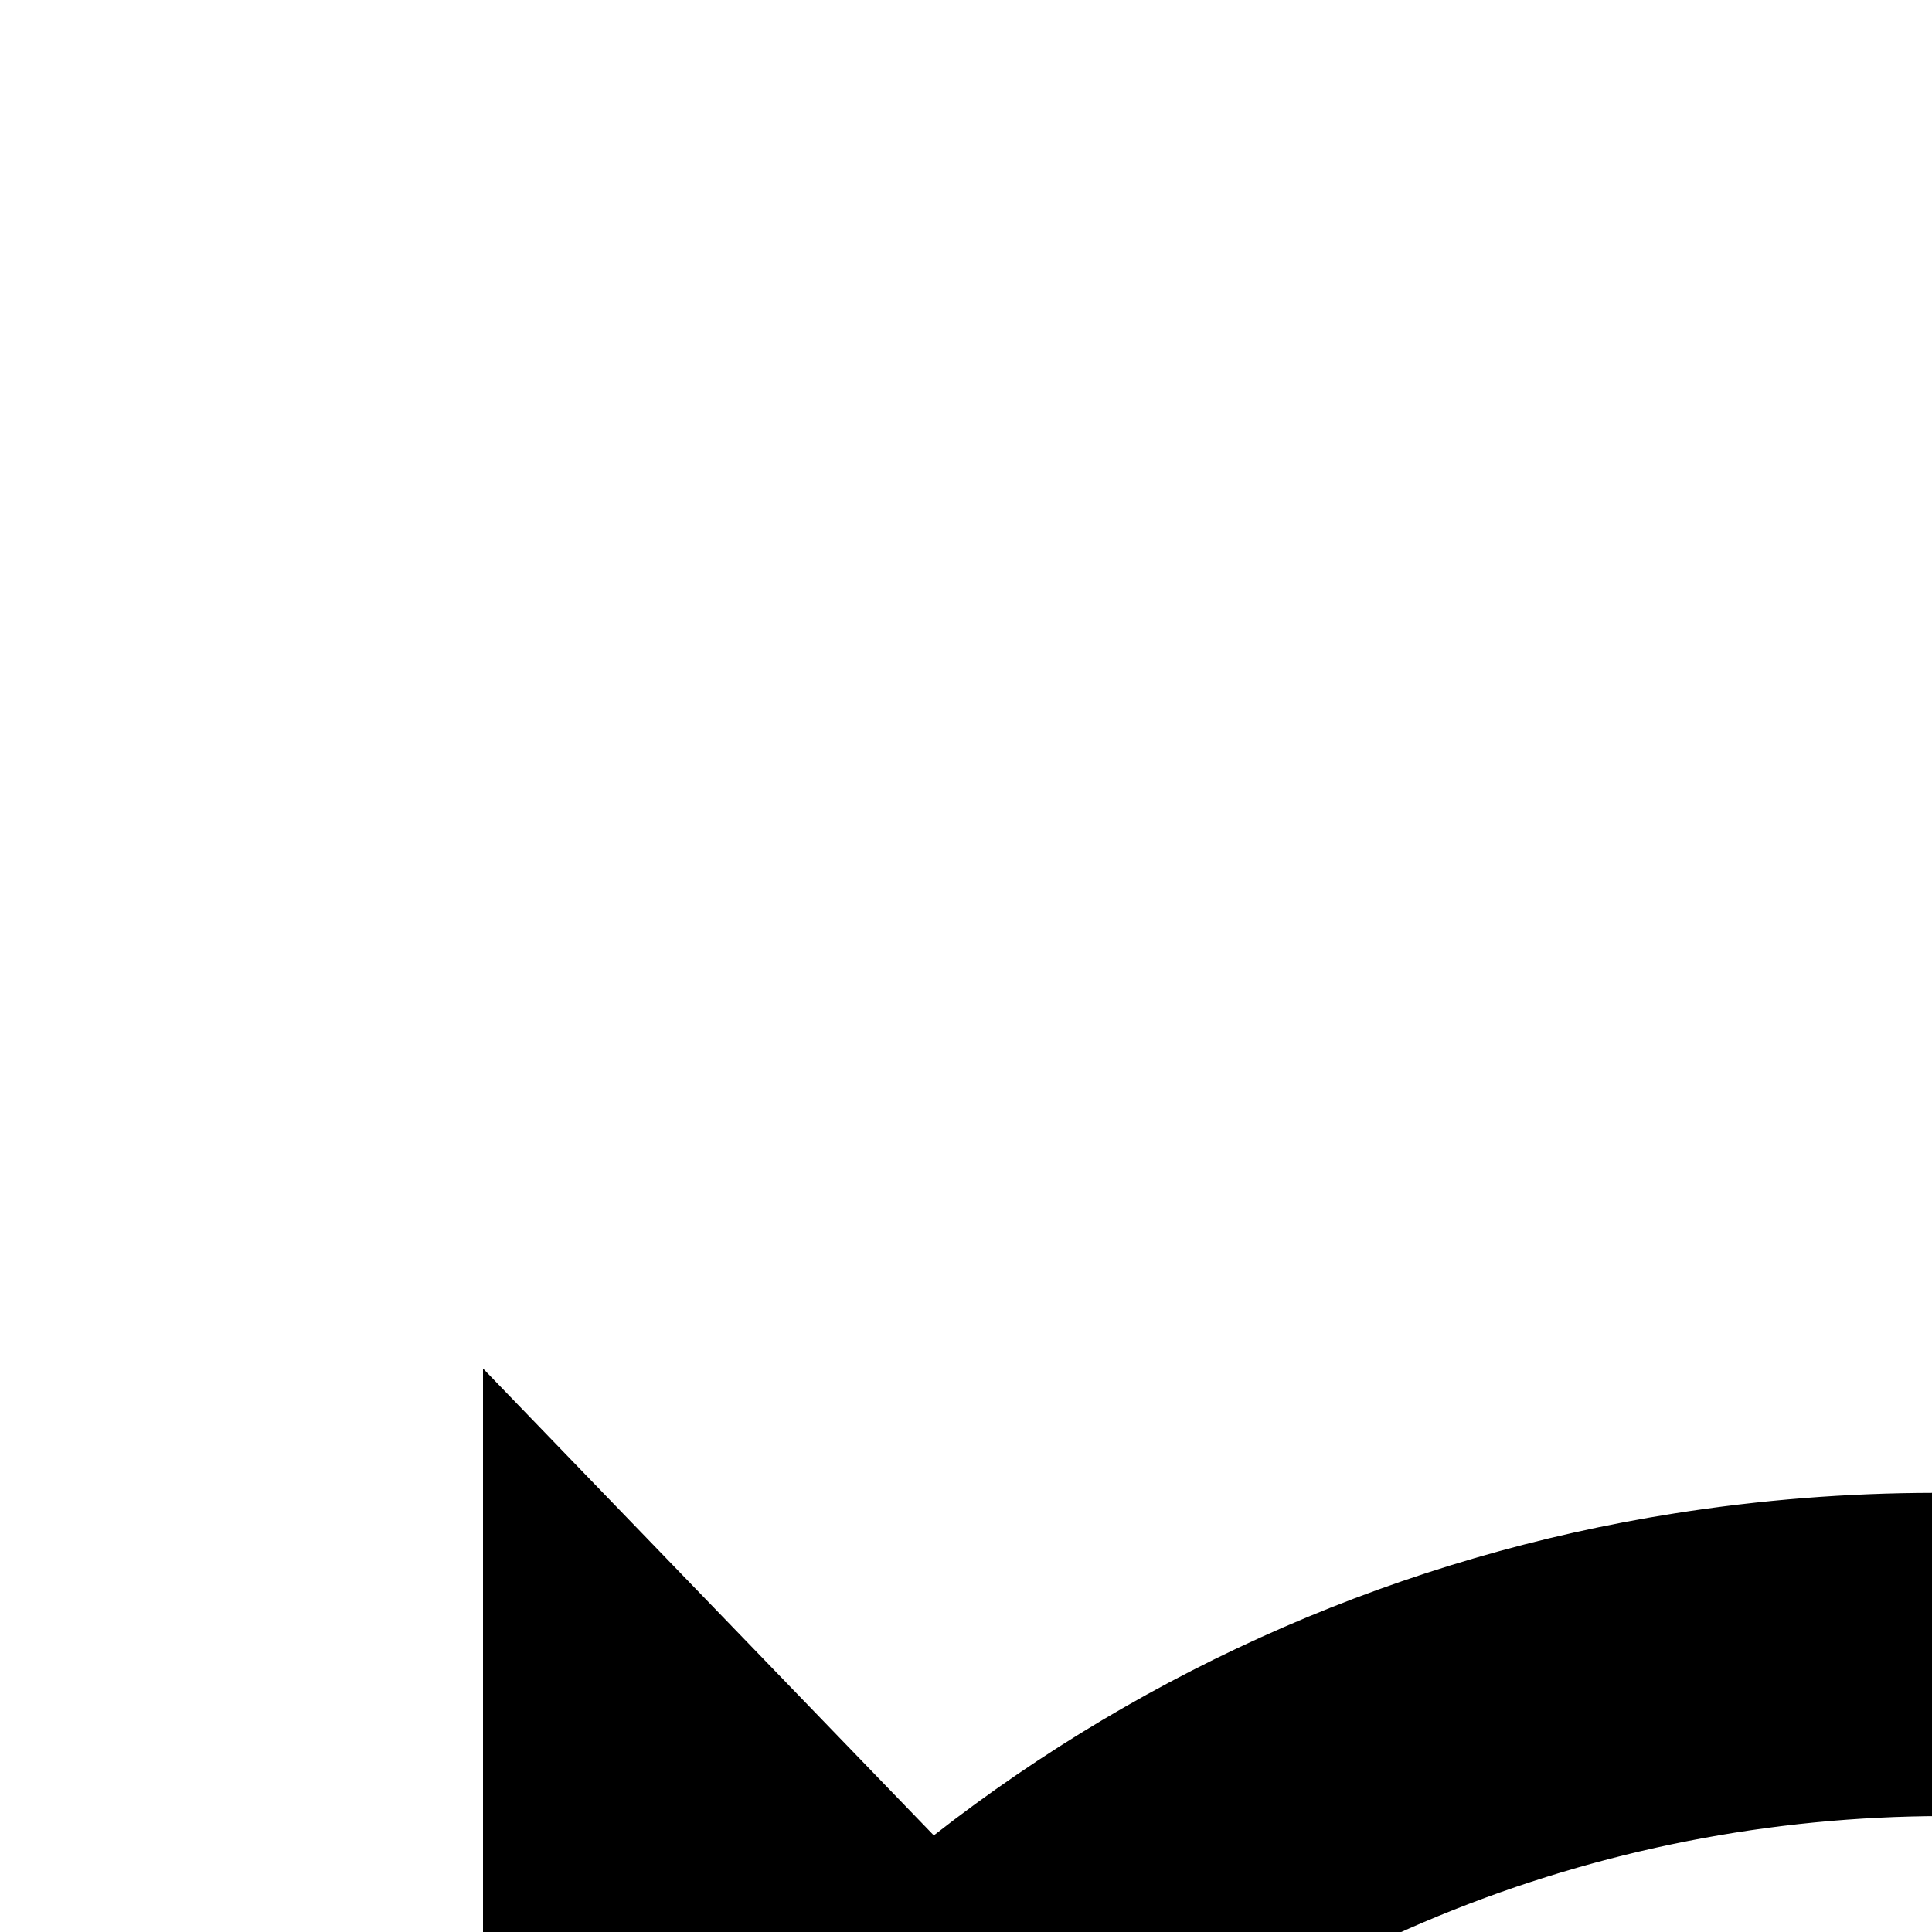
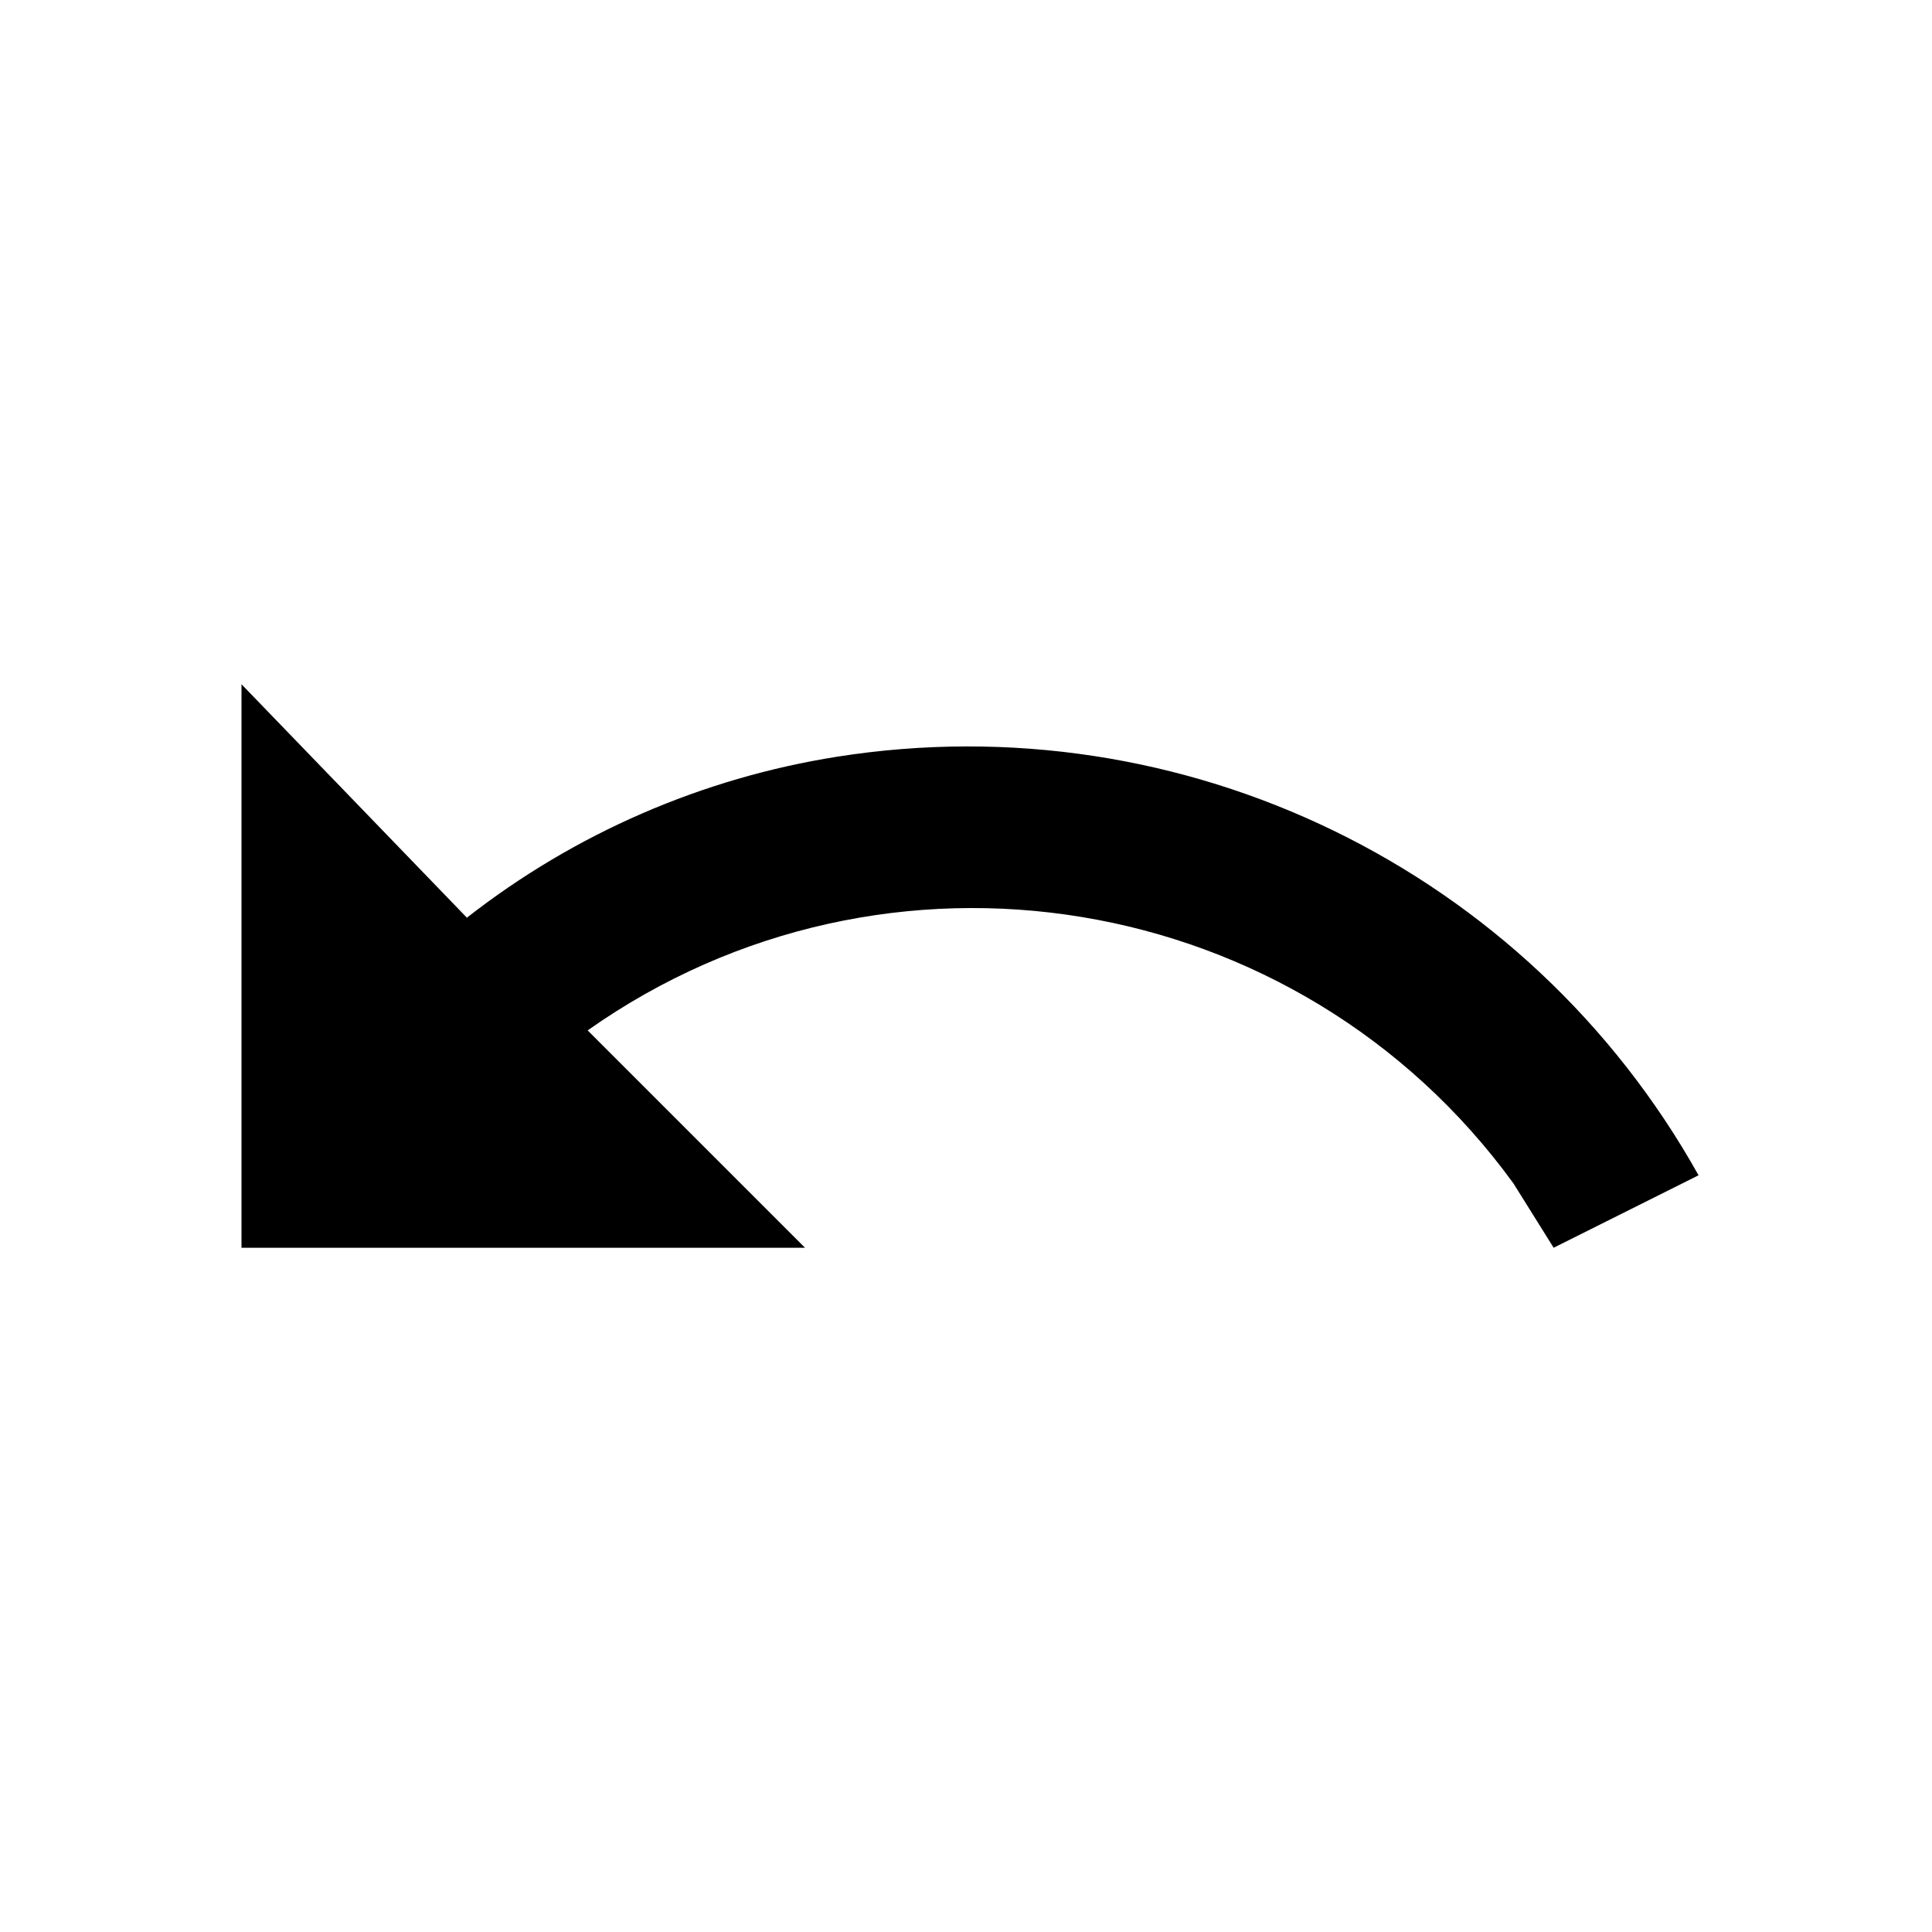
- <svg xmlns="http://www.w3.org/2000/svg" width="1em" height="1em" fill="none">
+ <svg xmlns="http://www.w3.org/2000/svg" width="1em" height="1em" fill="none" viewBox="0 0 24 24">
  <path fill="currentColor" d="M10.4 9.4a10 10 0 0 0-4.6 2L3 8.5v7h7l-2.7-2.7a8.3 8.3 0 0 1 11.5 1.9l.5.8 1.8-.9a10.4 10.4 0 0 0-10.7-5.2Z" />
</svg>
